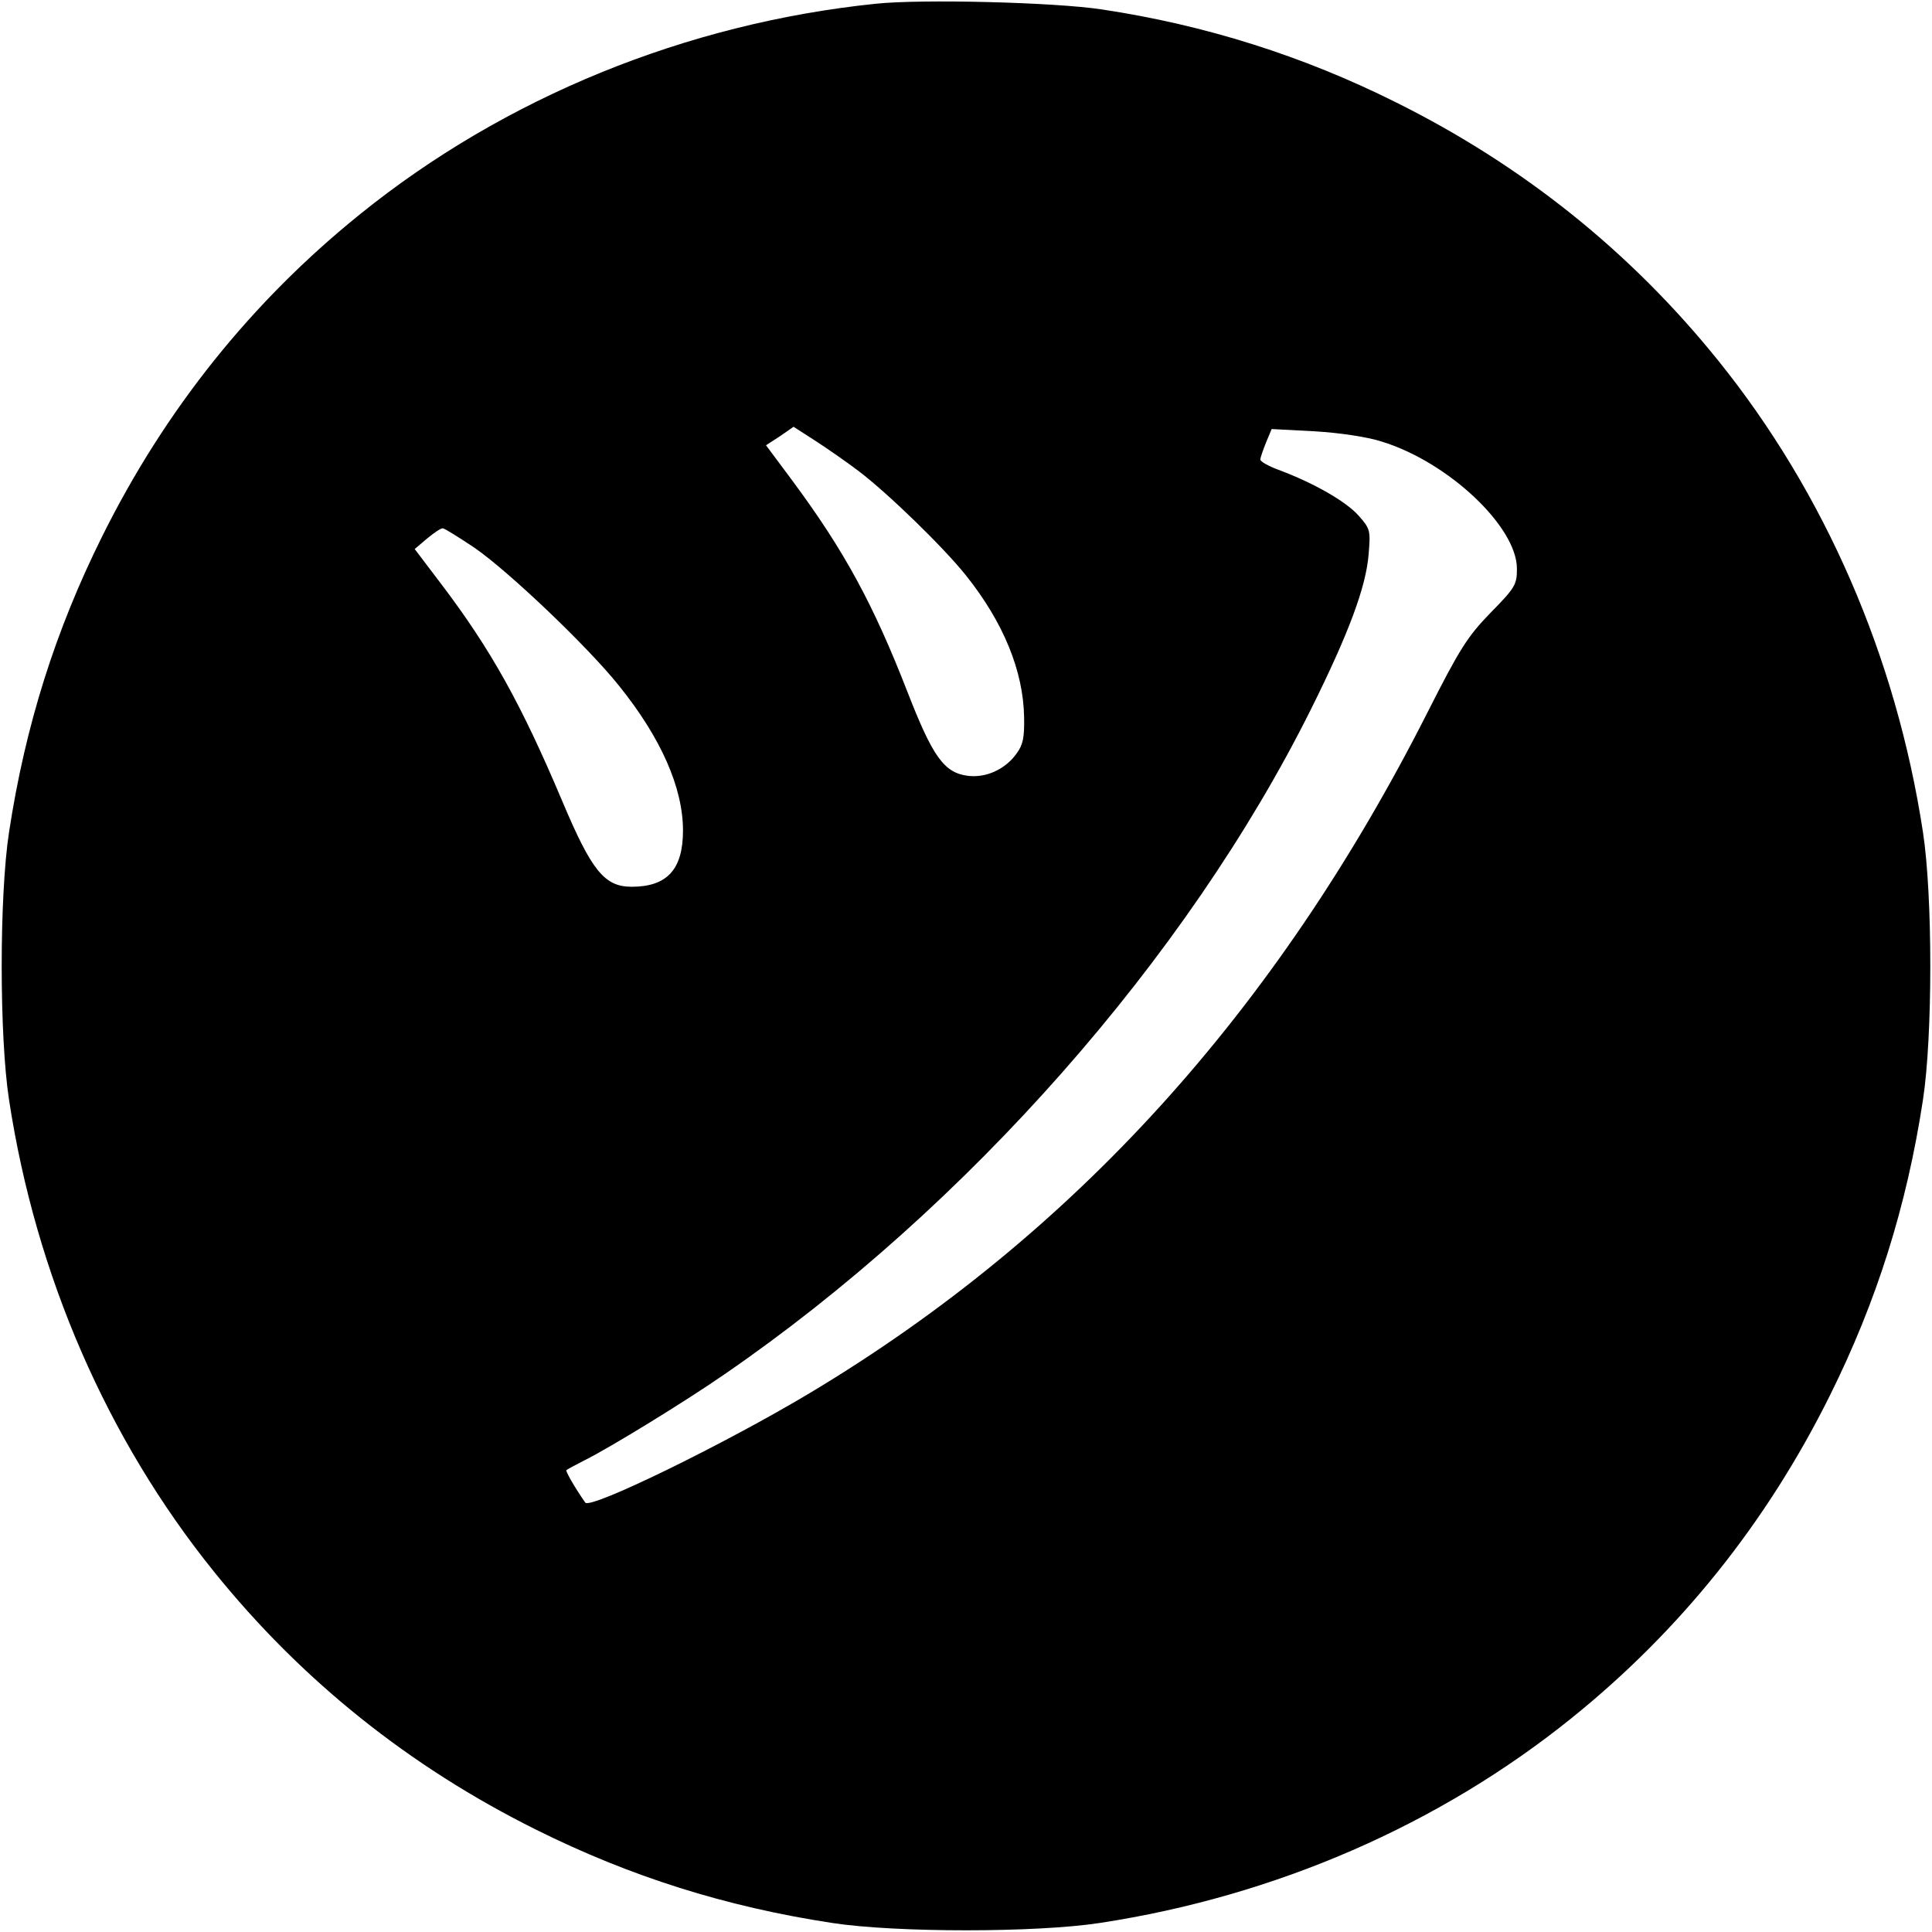
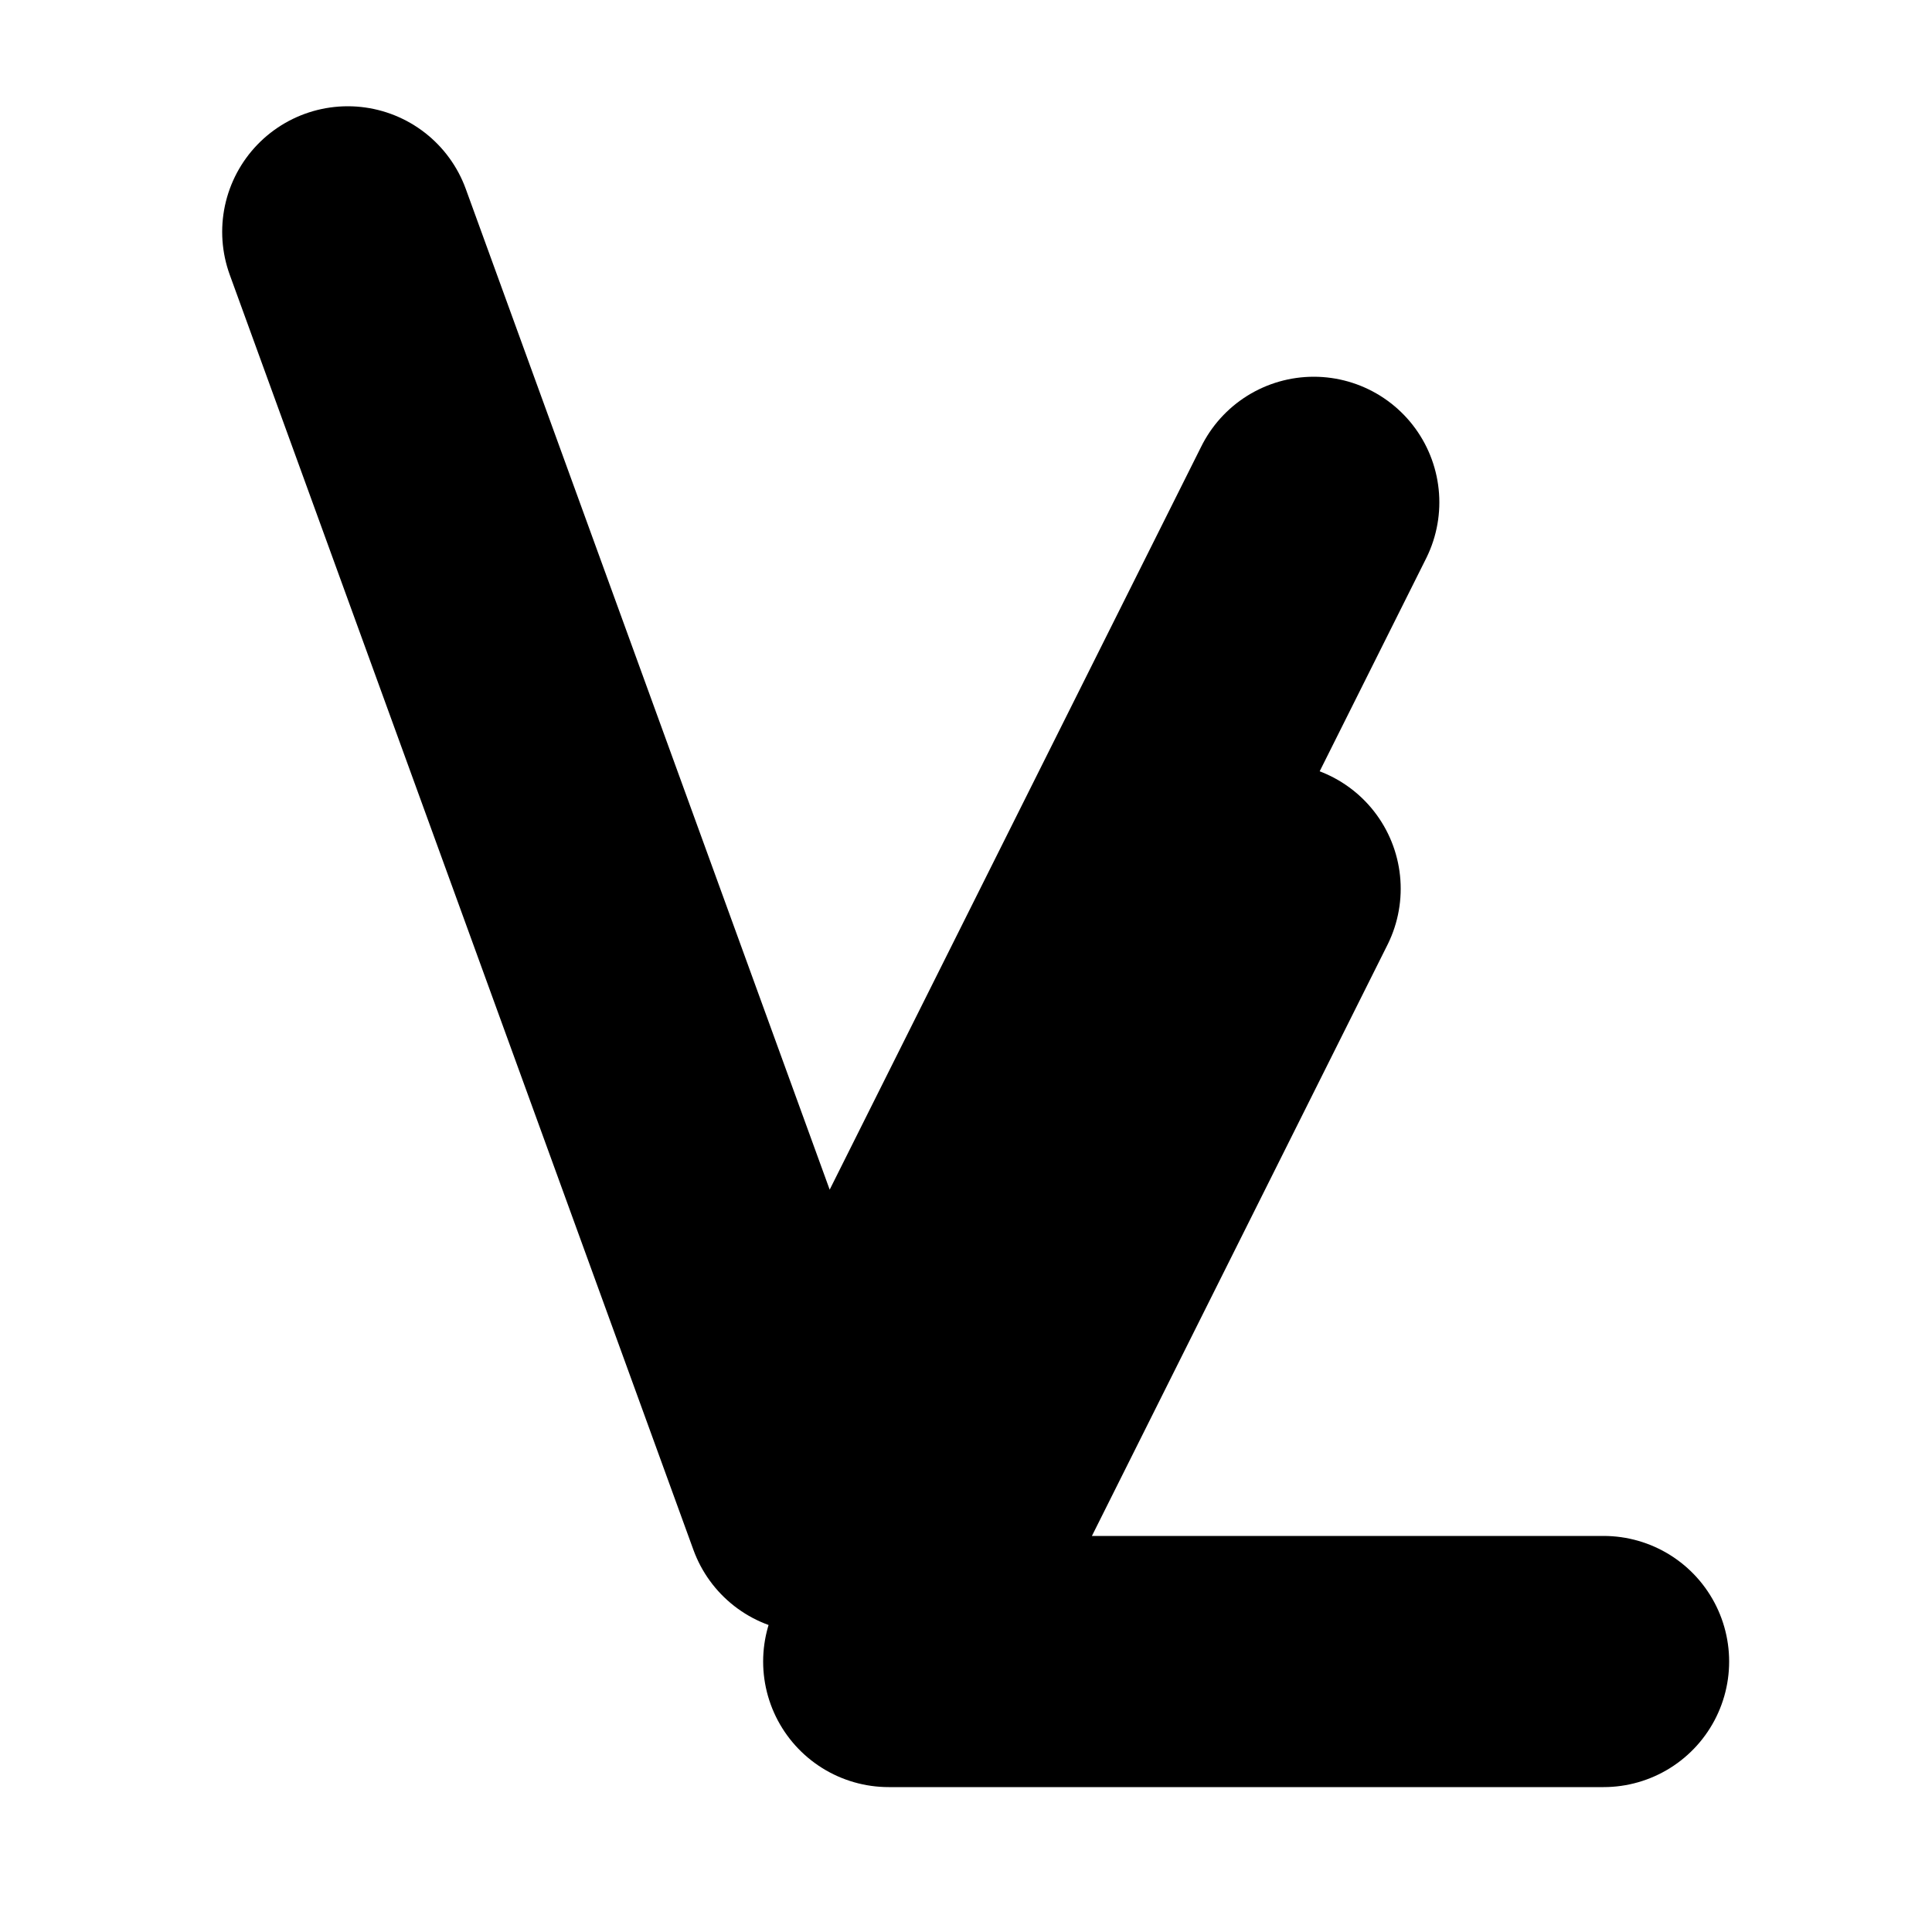
- <svg xmlns="http://www.w3.org/2000/svg" version="1.0" width="512pt" height="512pt" viewBox="0 0 512 512" preserveAspectRatio="xMidYMid meet">
-   <g transform="translate(0,512) scale(0.1,-0.1)" fill="#000000" stroke="none">
-     <path d="M2320 5110 c-502 -52 -982 -248 -1365 -557 -288 -232 -517 -518 -684 -854 -124 -249 -204 -502 -247 -784 -26 -169 -26 -541 0 -710 71 -465 260 -899 543 -1250 232 -288 518 -517 854 -684 249 -124 502 -204 784 -247 169 -26 541 -26 710 0 465 71 899 260 1250 543 288 232 517 518 684 854 124 249 204 502 247 784 26 169 26 541 0 710 -71 465 -260 899 -543 1250 -232 288 -518 517 -854 684 -246 123 -506 205 -779 246 -124 19 -478 28 -600 15z m-45 -1238 c79 -60 225 -202 285 -277 99 -124 152 -253 154 -376 1 -54 -3 -73 -20 -96 -30 -42 -81 -65 -129 -59 -63 8 -93 50 -160 222 -91 234 -168 375 -305 560 l-70 94 37 24 36 25 56 -36 c31 -20 83 -56 116 -81z m1386 78 c177 -54 359 -226 359 -337 0 -42 -4 -50 -70 -117 -61 -63 -81 -94 -168 -266 -401 -791 -937 -1382 -1633 -1800 -225 -135 -585 -311 -598 -292 -28 40 -53 84 -50 86 2 2 23 13 46 25 69 34 272 159 373 229 643 442 1226 1104 1554 1762 100 201 146 324 153 411 5 63 5 67 -27 103 -33 37 -118 86 -212 121 -27 10 -48 22 -48 27 0 5 7 25 15 45 l15 36 114 -6 c67 -4 140 -15 177 -27z m-2403 -282 c91 -63 301 -263 383 -366 111 -138 169 -270 169 -383 0 -103 -42 -149 -136 -149 -72 0 -106 42 -184 227 -108 256 -189 402 -322 577 l-69 91 33 28 c18 15 36 27 41 27 5 0 43 -24 85 -52z" />
+ <svg xmlns="http://www.w3.org/2000/svg" viewBox="0 0 100 100" width="100" height="100">
+   <g stroke="#000000" stroke-width="13" stroke-linecap="round" stroke-linejoin="round" fill="none">
+     <path d="M 18 12 L 42 78 L 68 26" />
+     <path d="M 66 46 L 46 86 L 83 86" />
  </g>
</svg>
